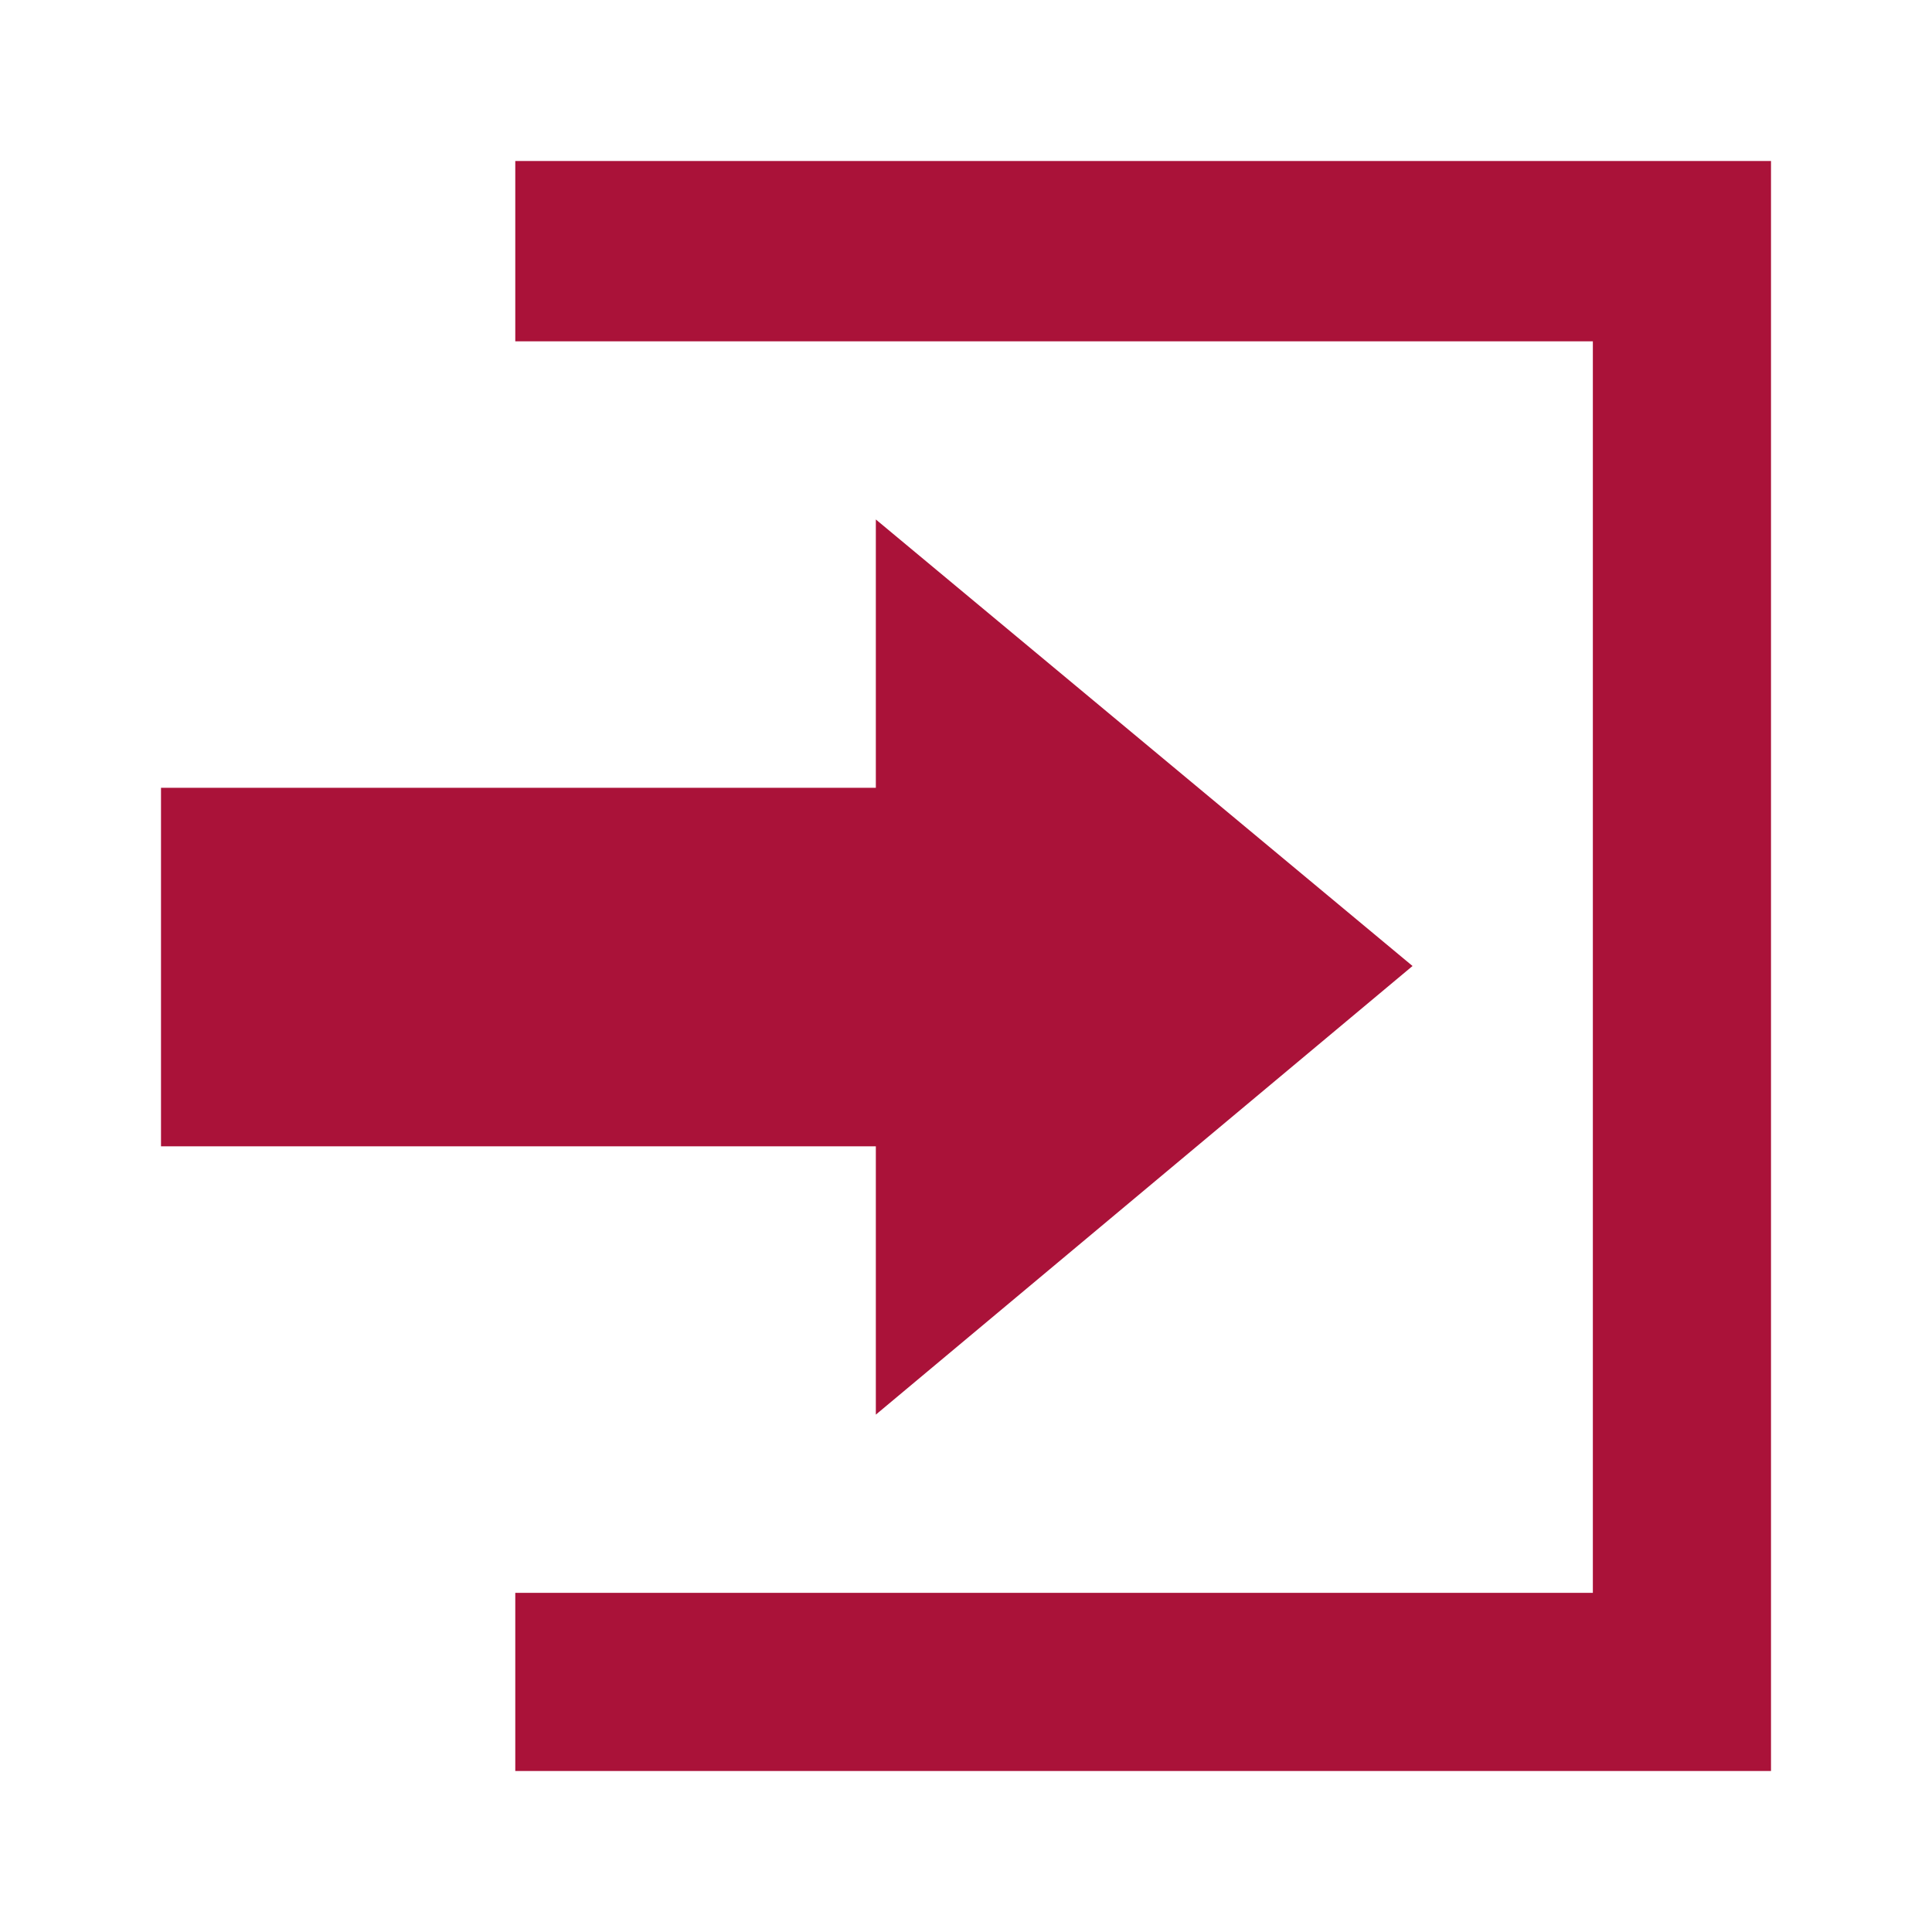
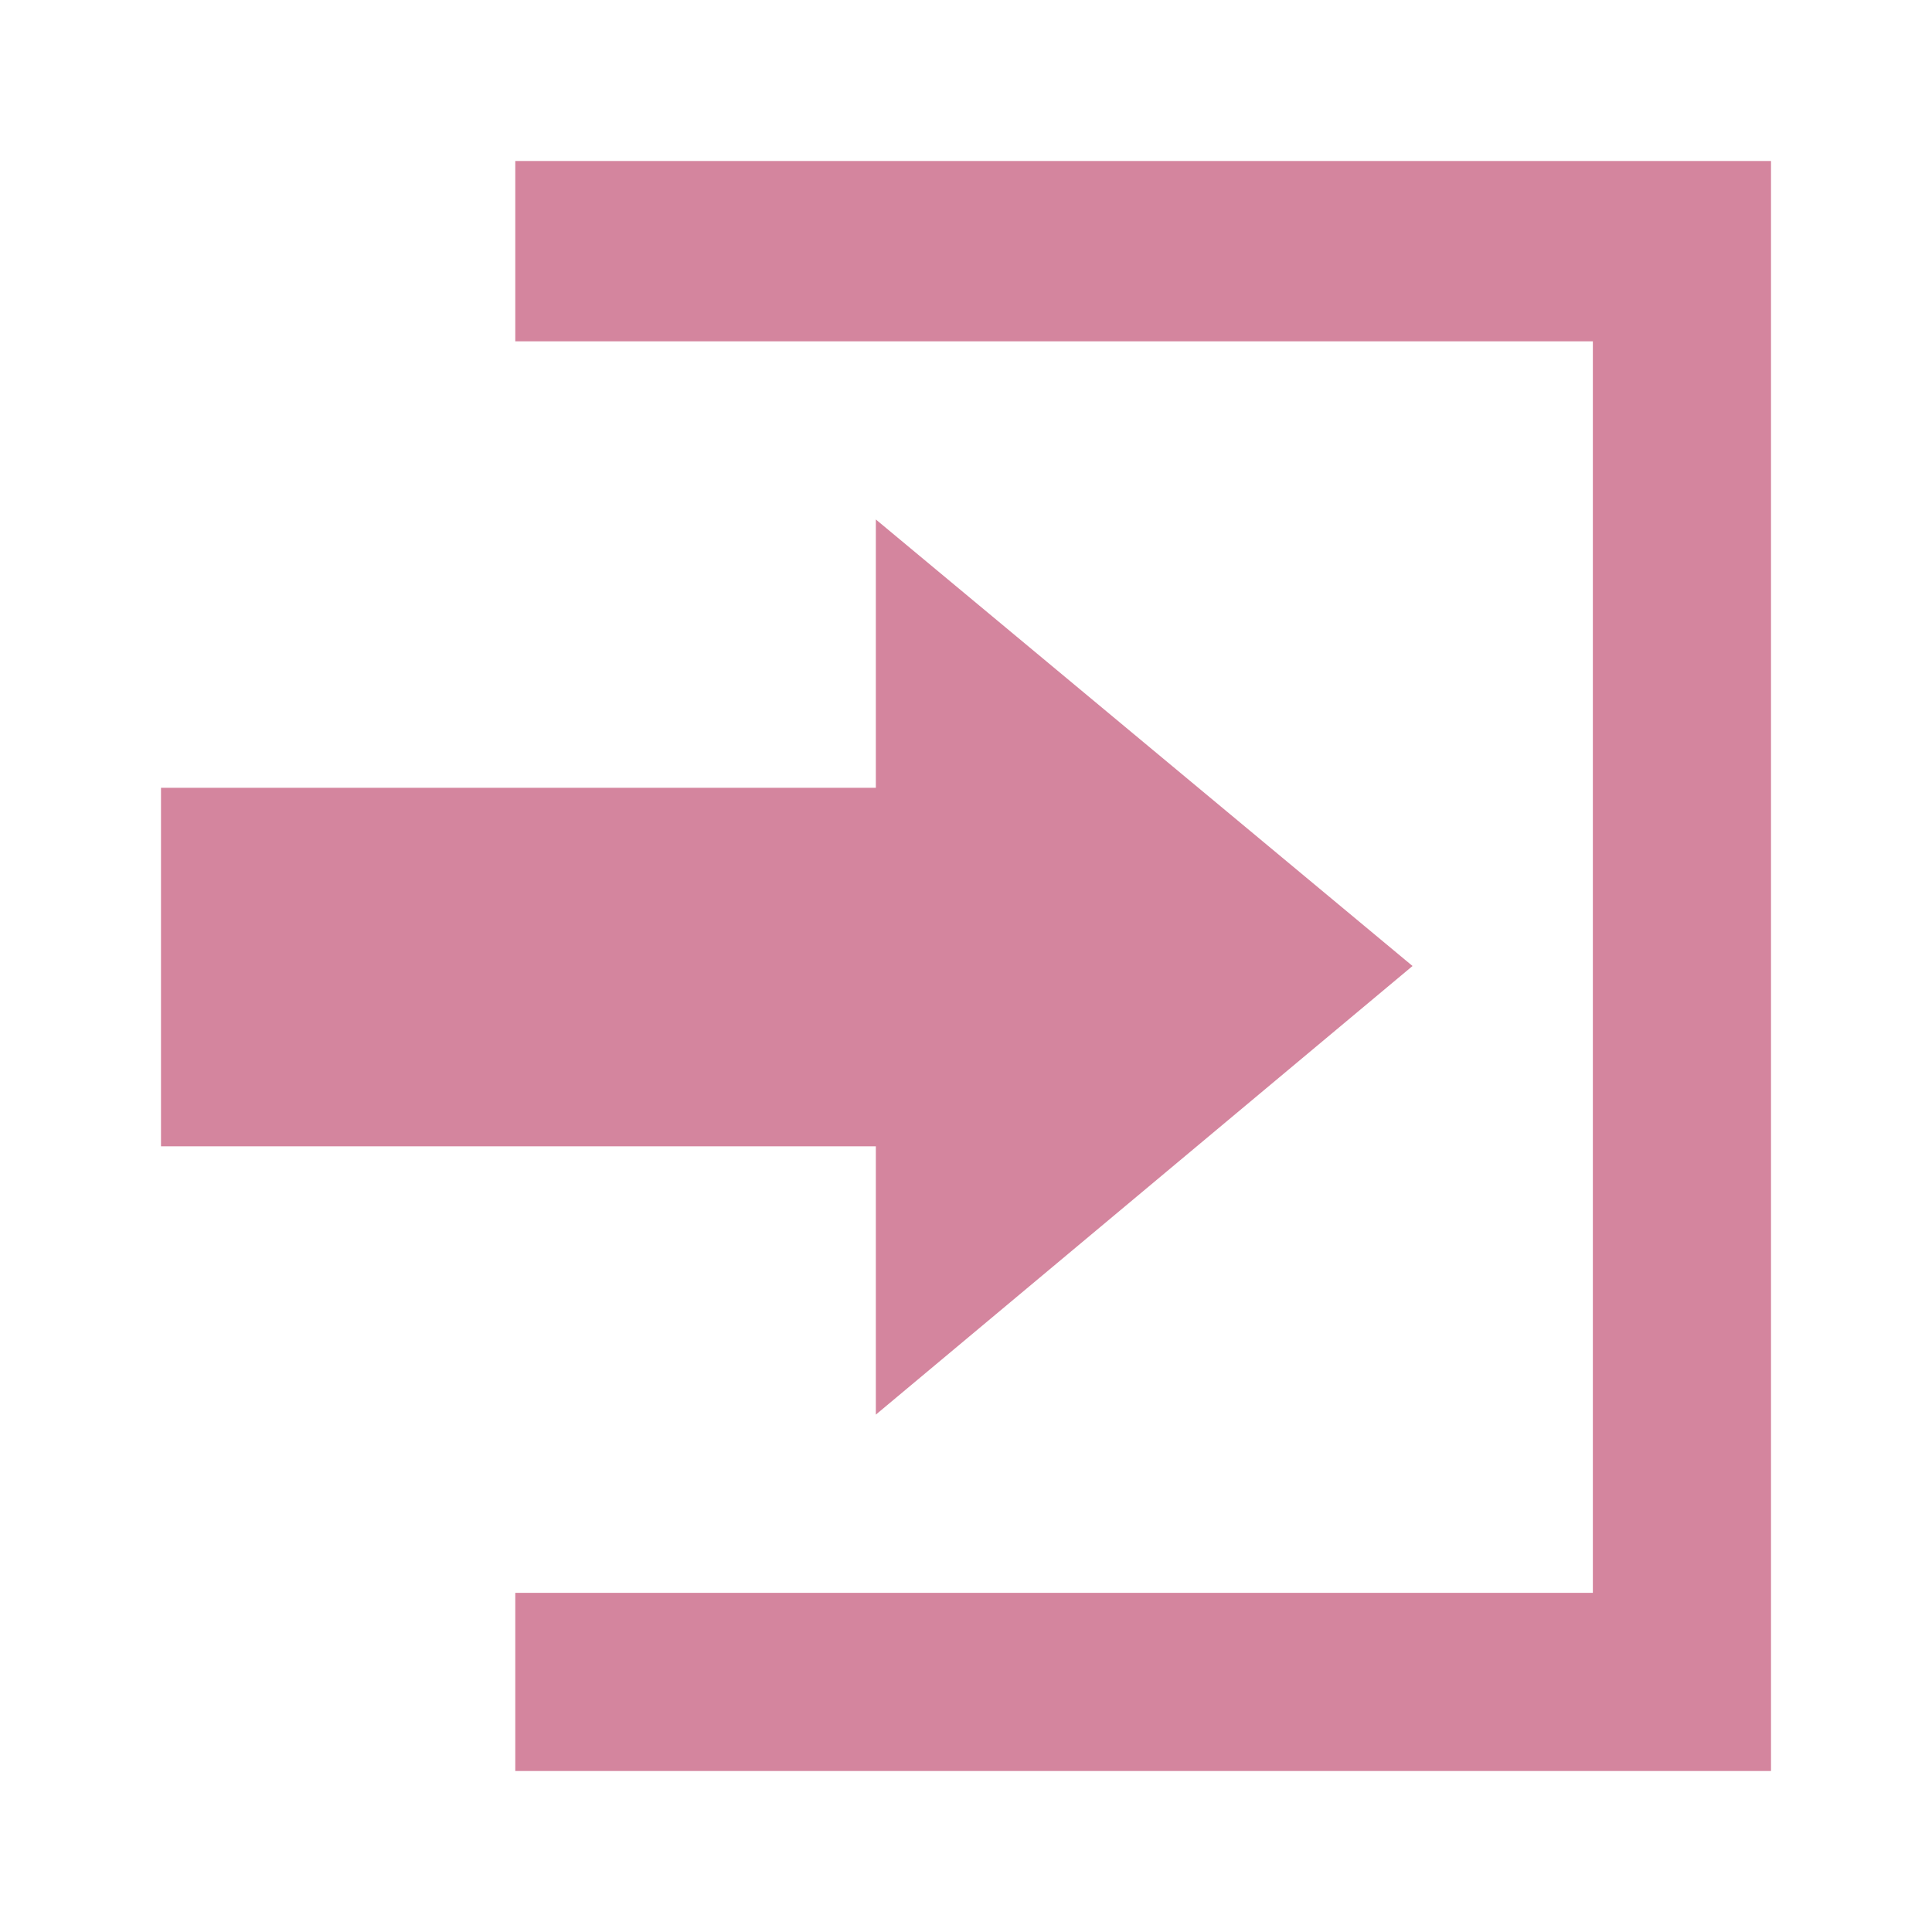
<svg xmlns="http://www.w3.org/2000/svg" width="24" height="24" viewBox="0 0 24 24" fill="none">
-   <path d="M6.401 19.787H19.787V4.24H6.401V2H22V22H6.401V19.787ZM17.547 12L10.88 6.453V9.786H2V14.24H10.88V17.573L17.547 12Z" fill="#AA1239" />
+   <path d="M6.401 19.787H19.787V4.24H6.401V2H22V22H6.401V19.787ZM17.547 12L10.88 6.453V9.786H2V14.24H10.88V17.573L17.547 12Z" fill="#D4859E" />
</svg>
